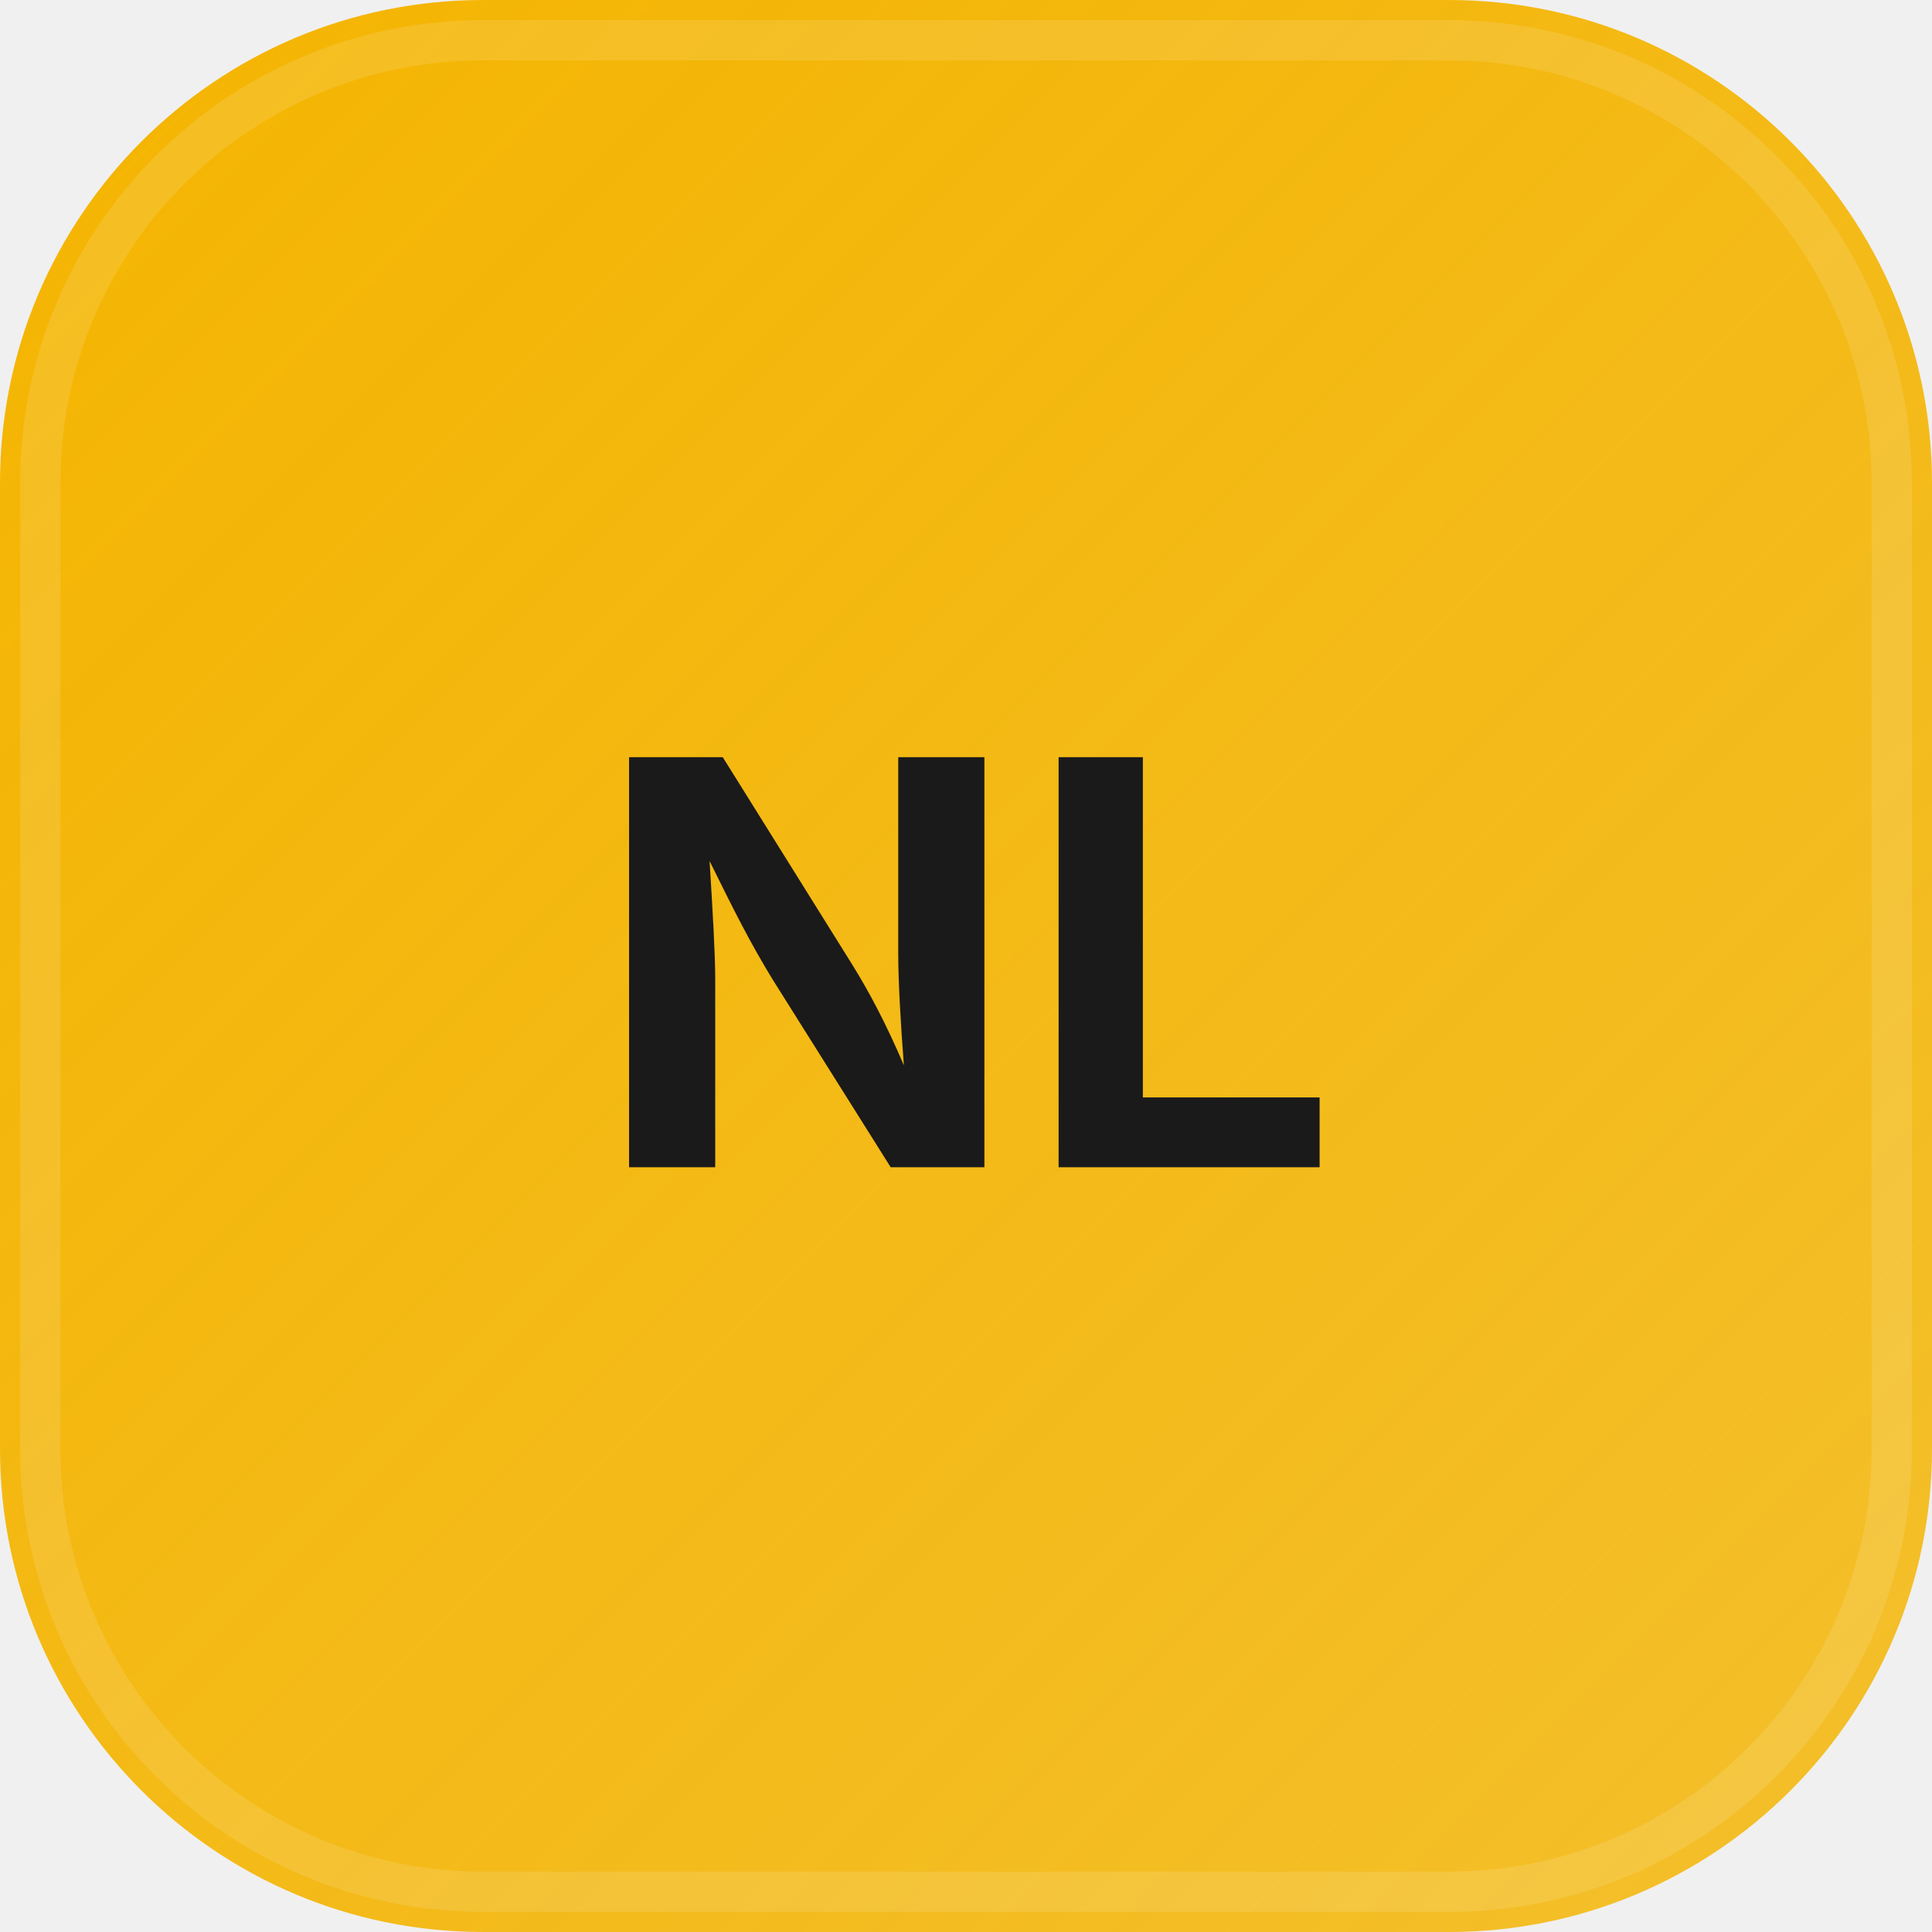
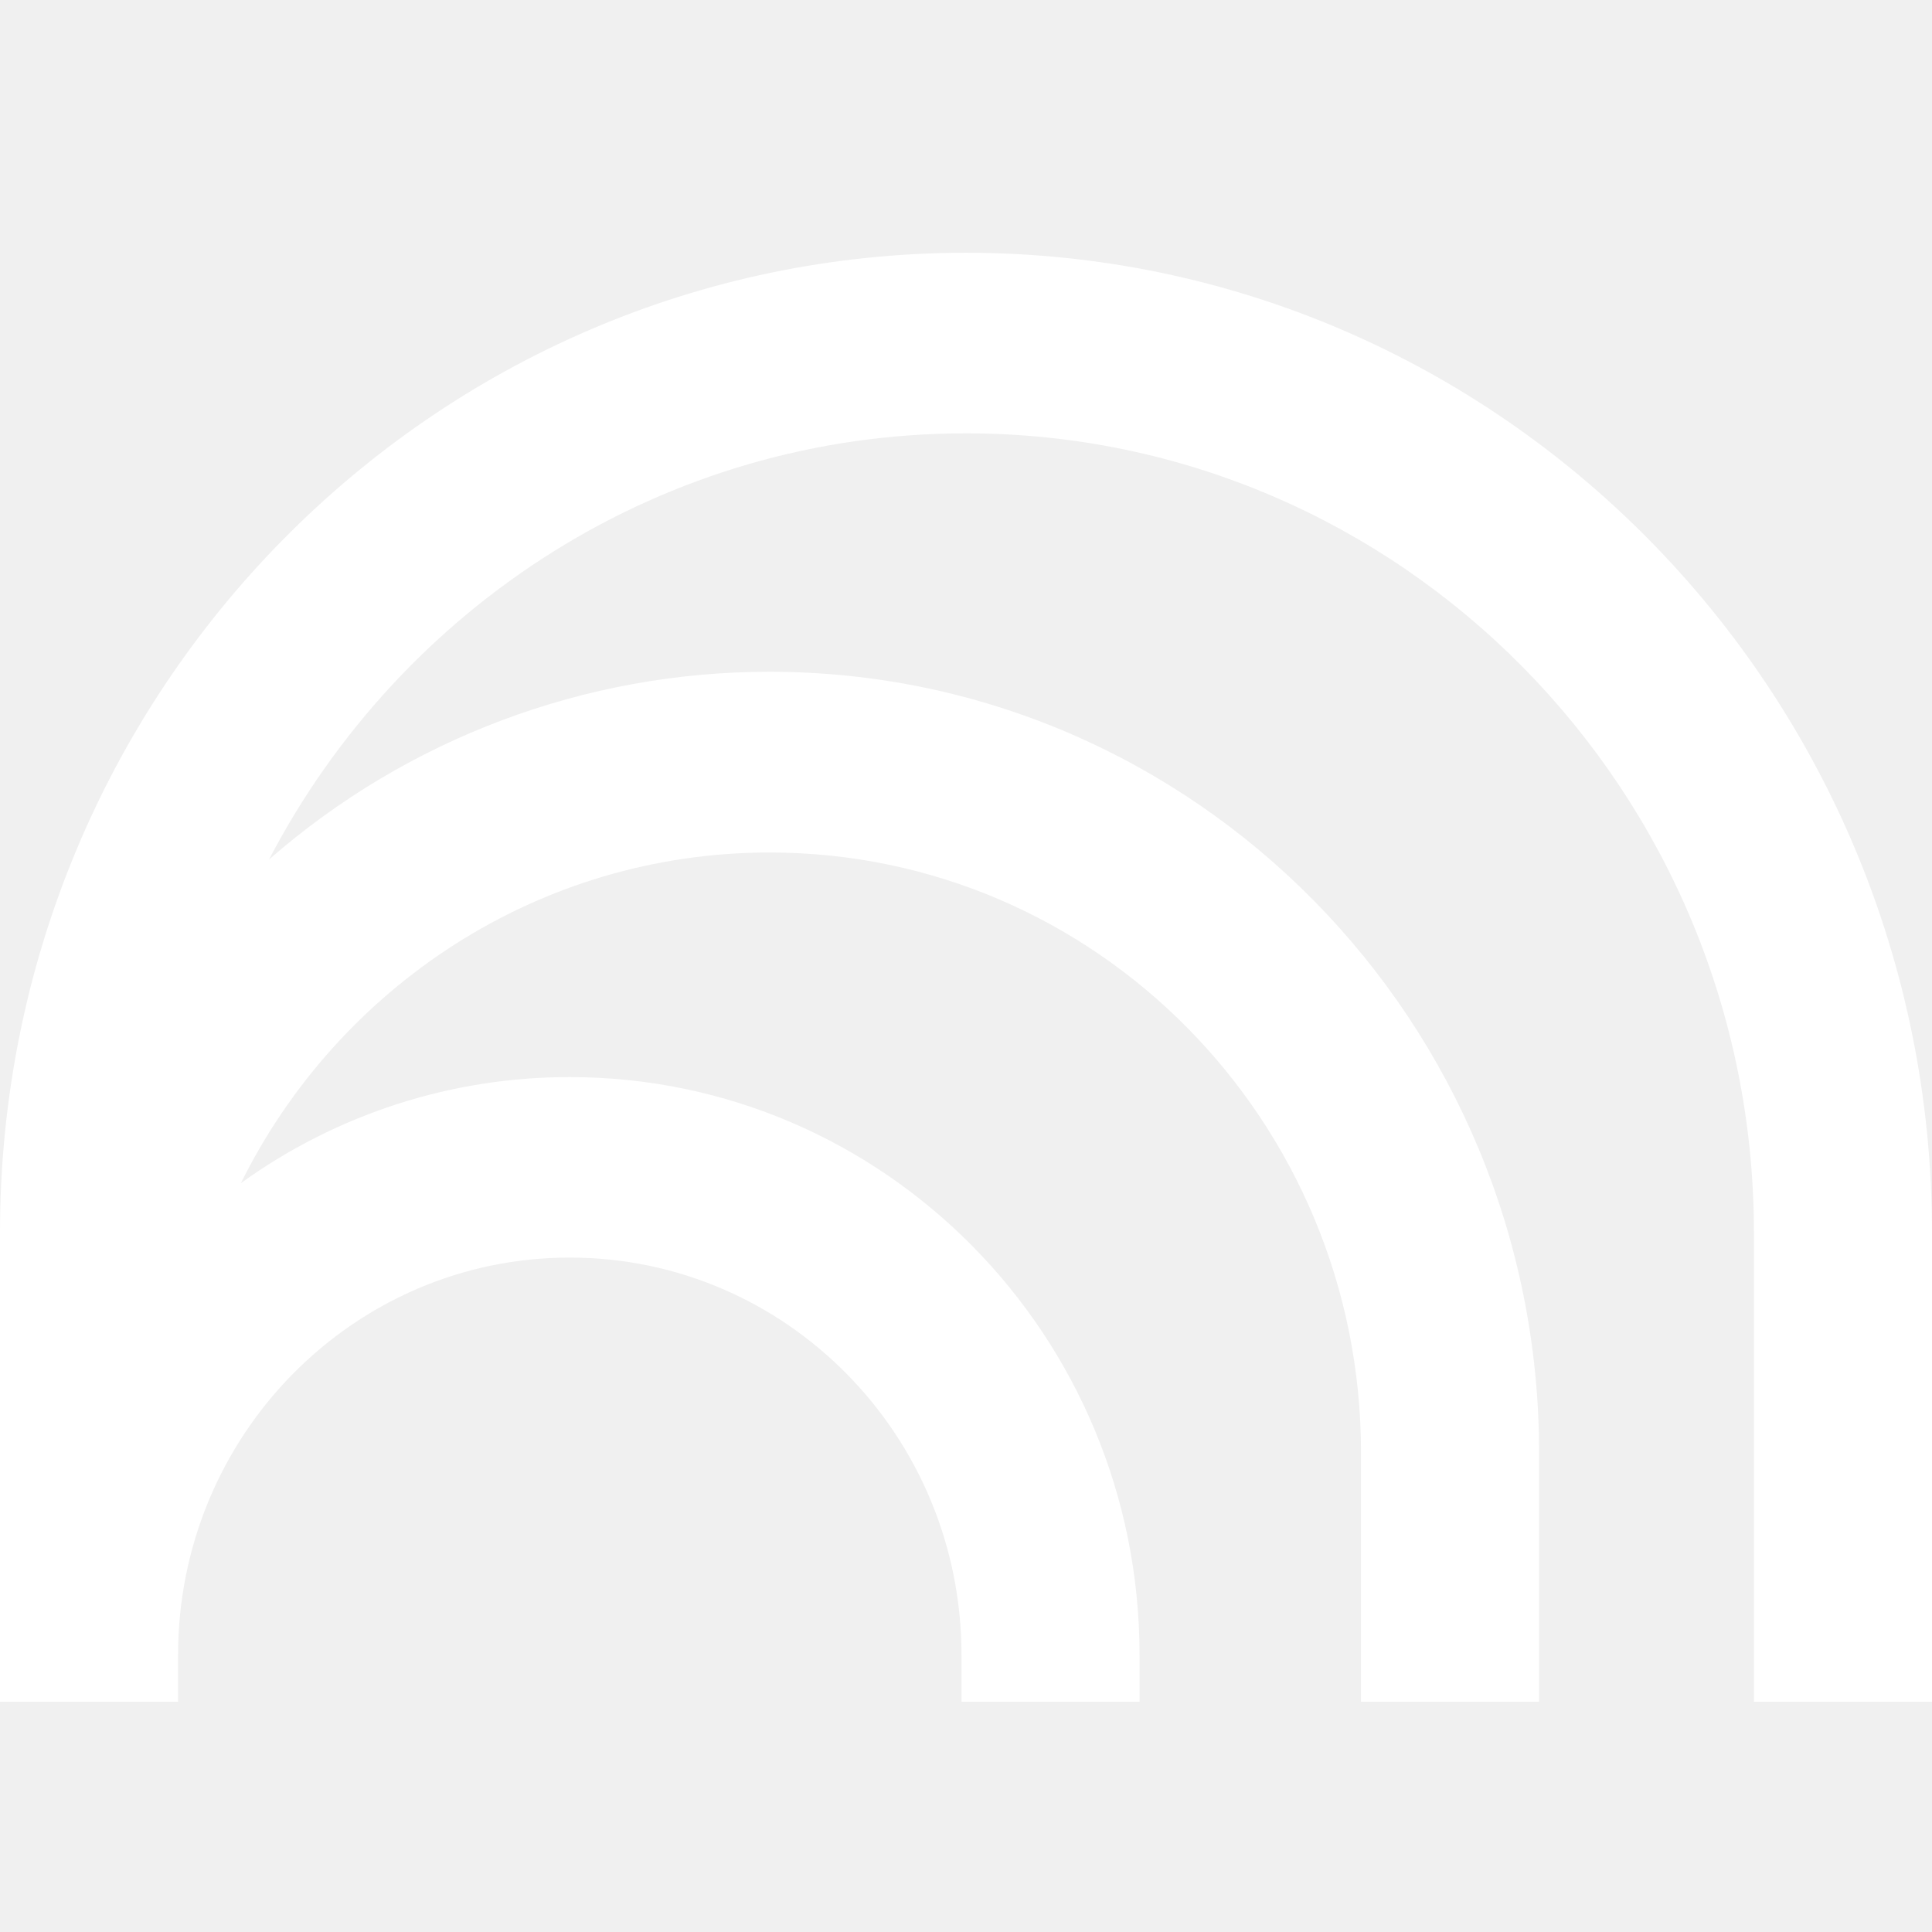
- <svg xmlns="http://www.w3.org/2000/svg" viewBox="0 0 48 48" role="img" aria-label="notebooklm.svg">
-   <defs>
-     <linearGradient id="g-notebooklmsvg" x1="0" y1="0" x2="48" y2="48" gradientUnits="userSpaceOnUse">
-       <stop offset="0%" stop-color="#F4B400" stop-opacity="1" />
-       <stop offset="100%" stop-color="#F4B400" stop-opacity="0.82" />
-     </linearGradient>
-   </defs>
-   <rect width="48" height="48" rx="12" fill="url(#g-notebooklmsvg)" />
-   <rect x="1" y="1" width="46" height="46" rx="11" fill="none" stroke="rgba(255,255,255,0.12)" />
-   <text x="24" y="29" text-anchor="middle" fill="#1A1A1A" font-family="system-ui,-apple-system,Segoe UI,sans-serif" font-size="14" font-weight="700">NL</text>
+ <svg xmlns="http://www.w3.org/2000/svg" fill="#ffffff" fill-rule="evenodd" height="1em" style="flex:none;line-height:1" viewBox="0 0 24 24" width="1em">
+   <path d="M11.999 3.14C5.372 3.14 0 8.588 0 15.312v5.828h2.212v-.58c0-2.728 2.178-4.938 4.866-4.938 2.688 0 4.866 2.21 4.866 4.937v.581h2.212v-.58c0-3.967-3.17-7.18-7.078-7.18a6.966 6.966 0 00-4.086 1.318C4.2 12.262 6.687 10.59 9.56 10.59c4.057 0 7.347 3.338 7.347 7.453v3.097h2.212v-3.097c0-5.355-4.28-9.698-9.56-9.698a9.438 9.438 0 00-6.217 2.332C4.984 7.528 8.244 5.383 12 5.383c5.406 0 9.788 4.446 9.788 9.93v5.827H24v-5.828C23.999 8.588 18.627 3.14 11.999 3.14z" />
</svg>
